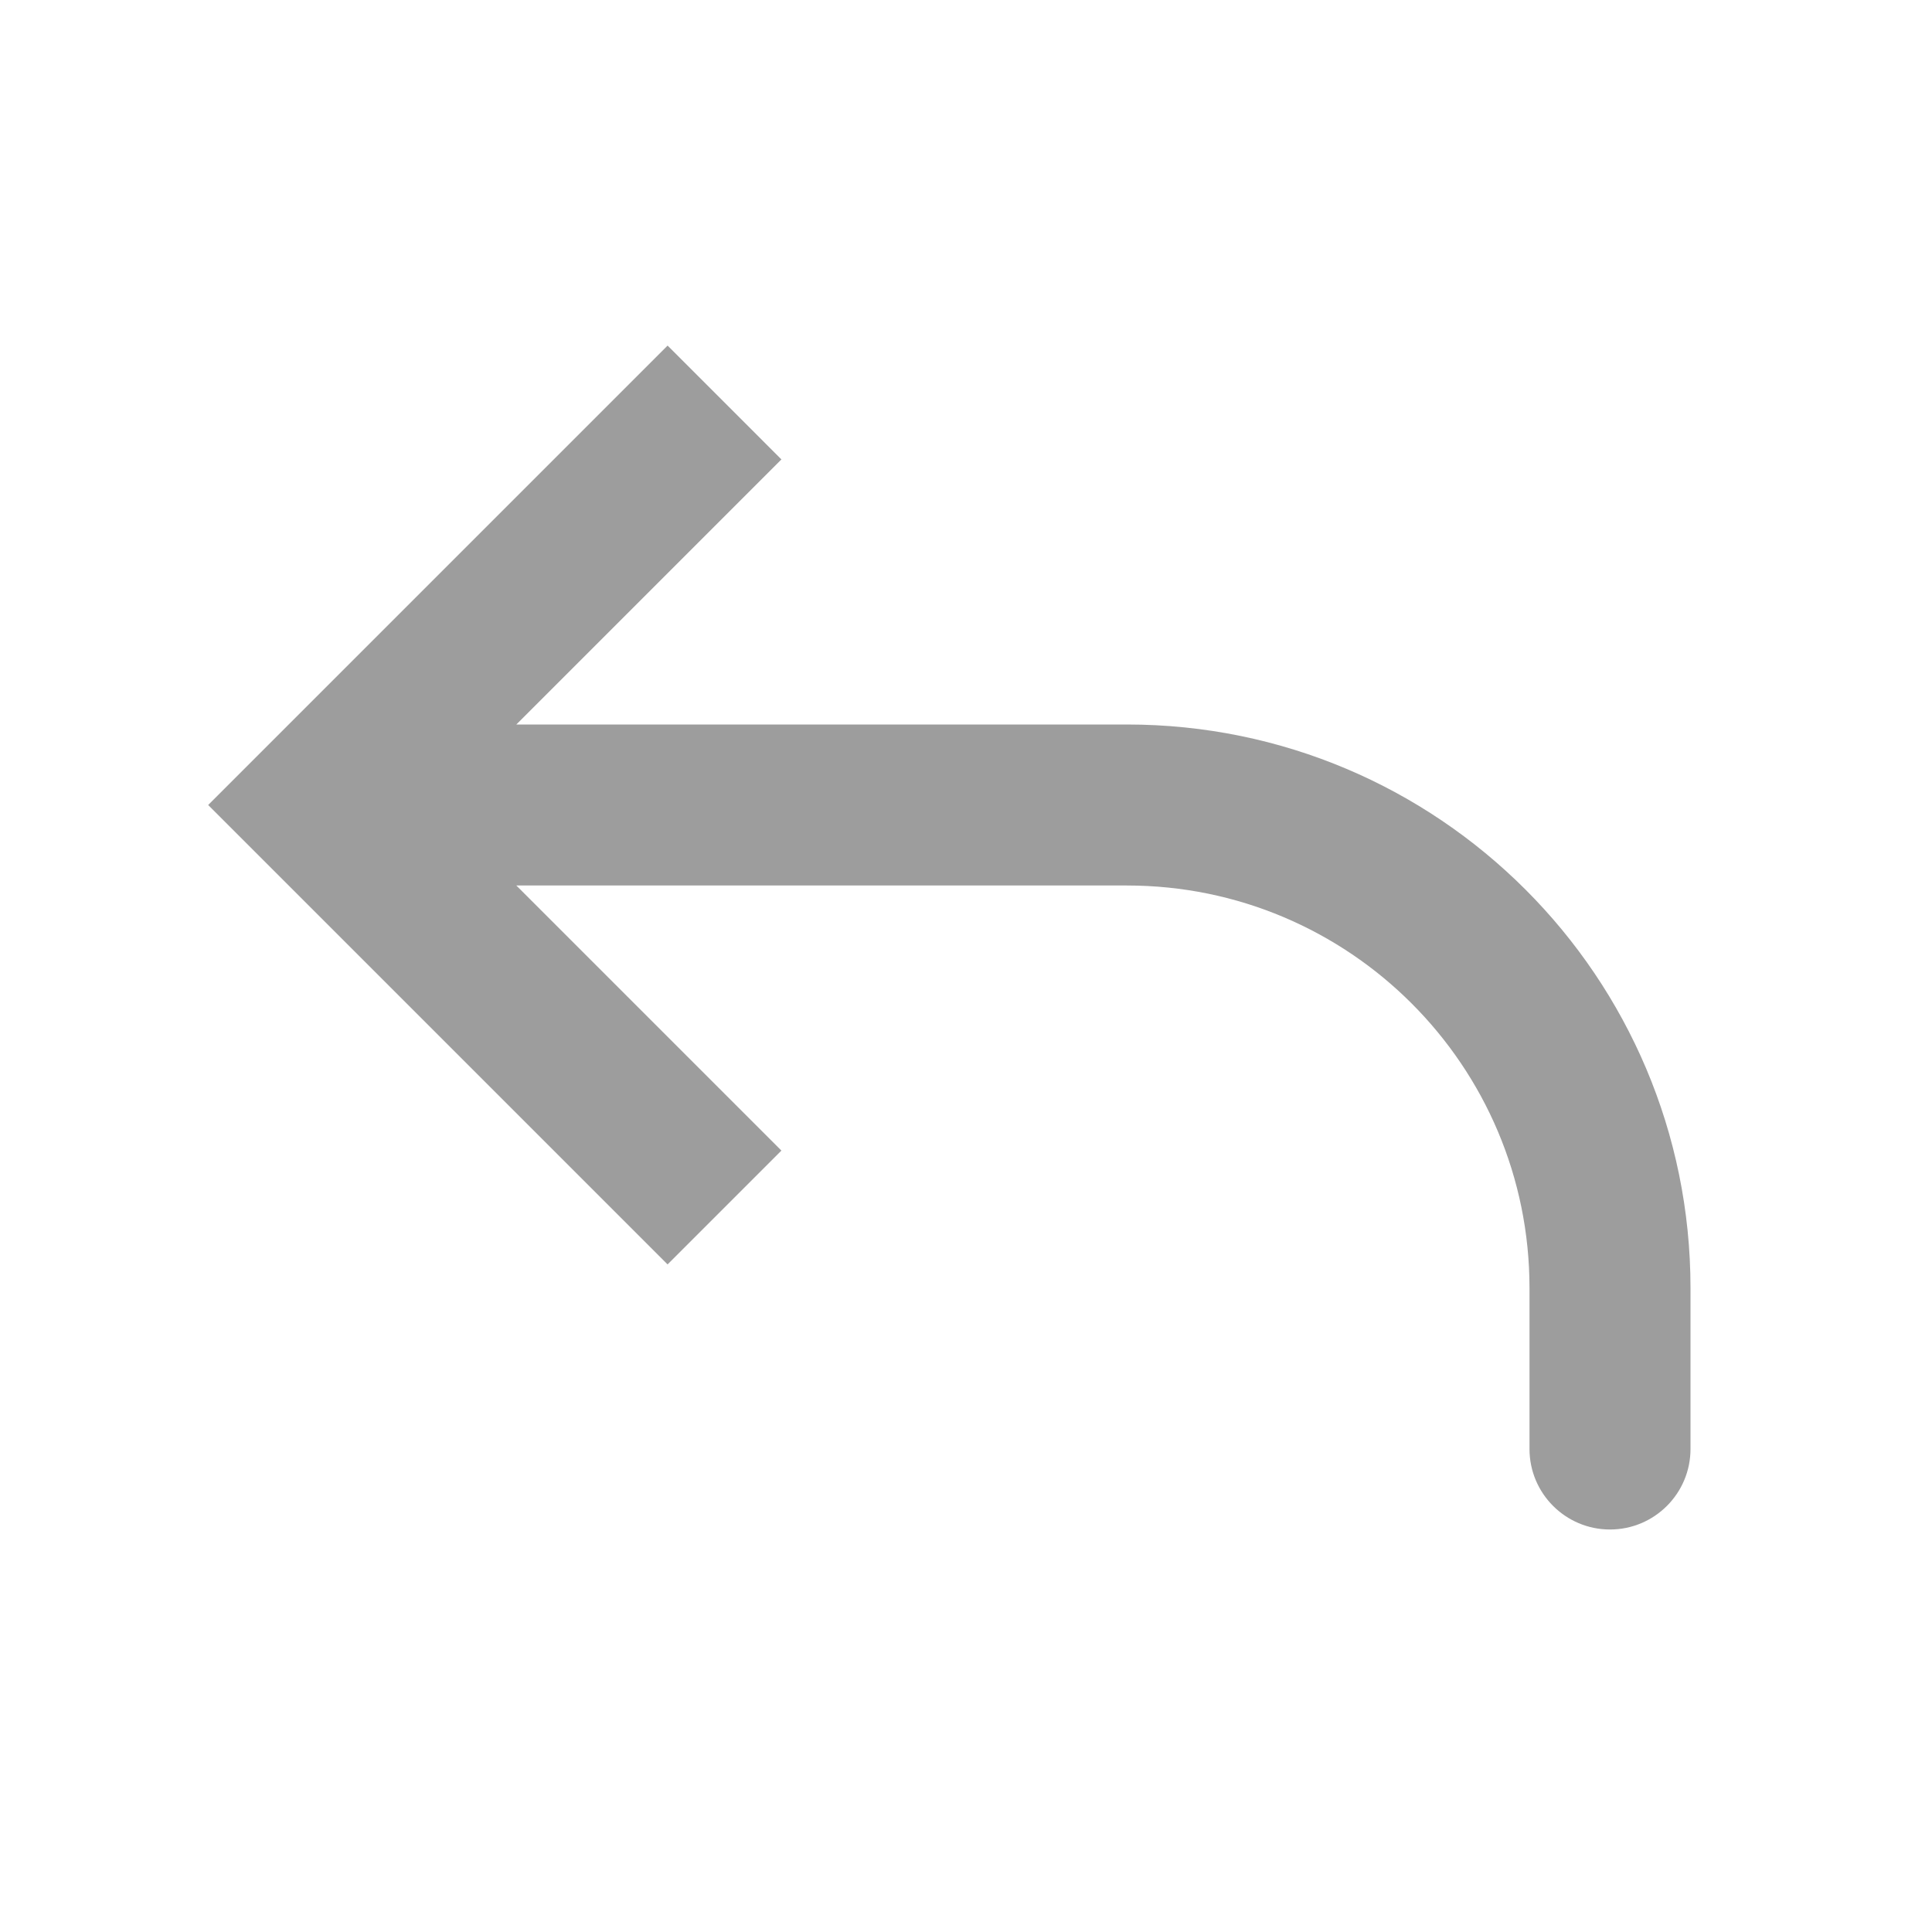
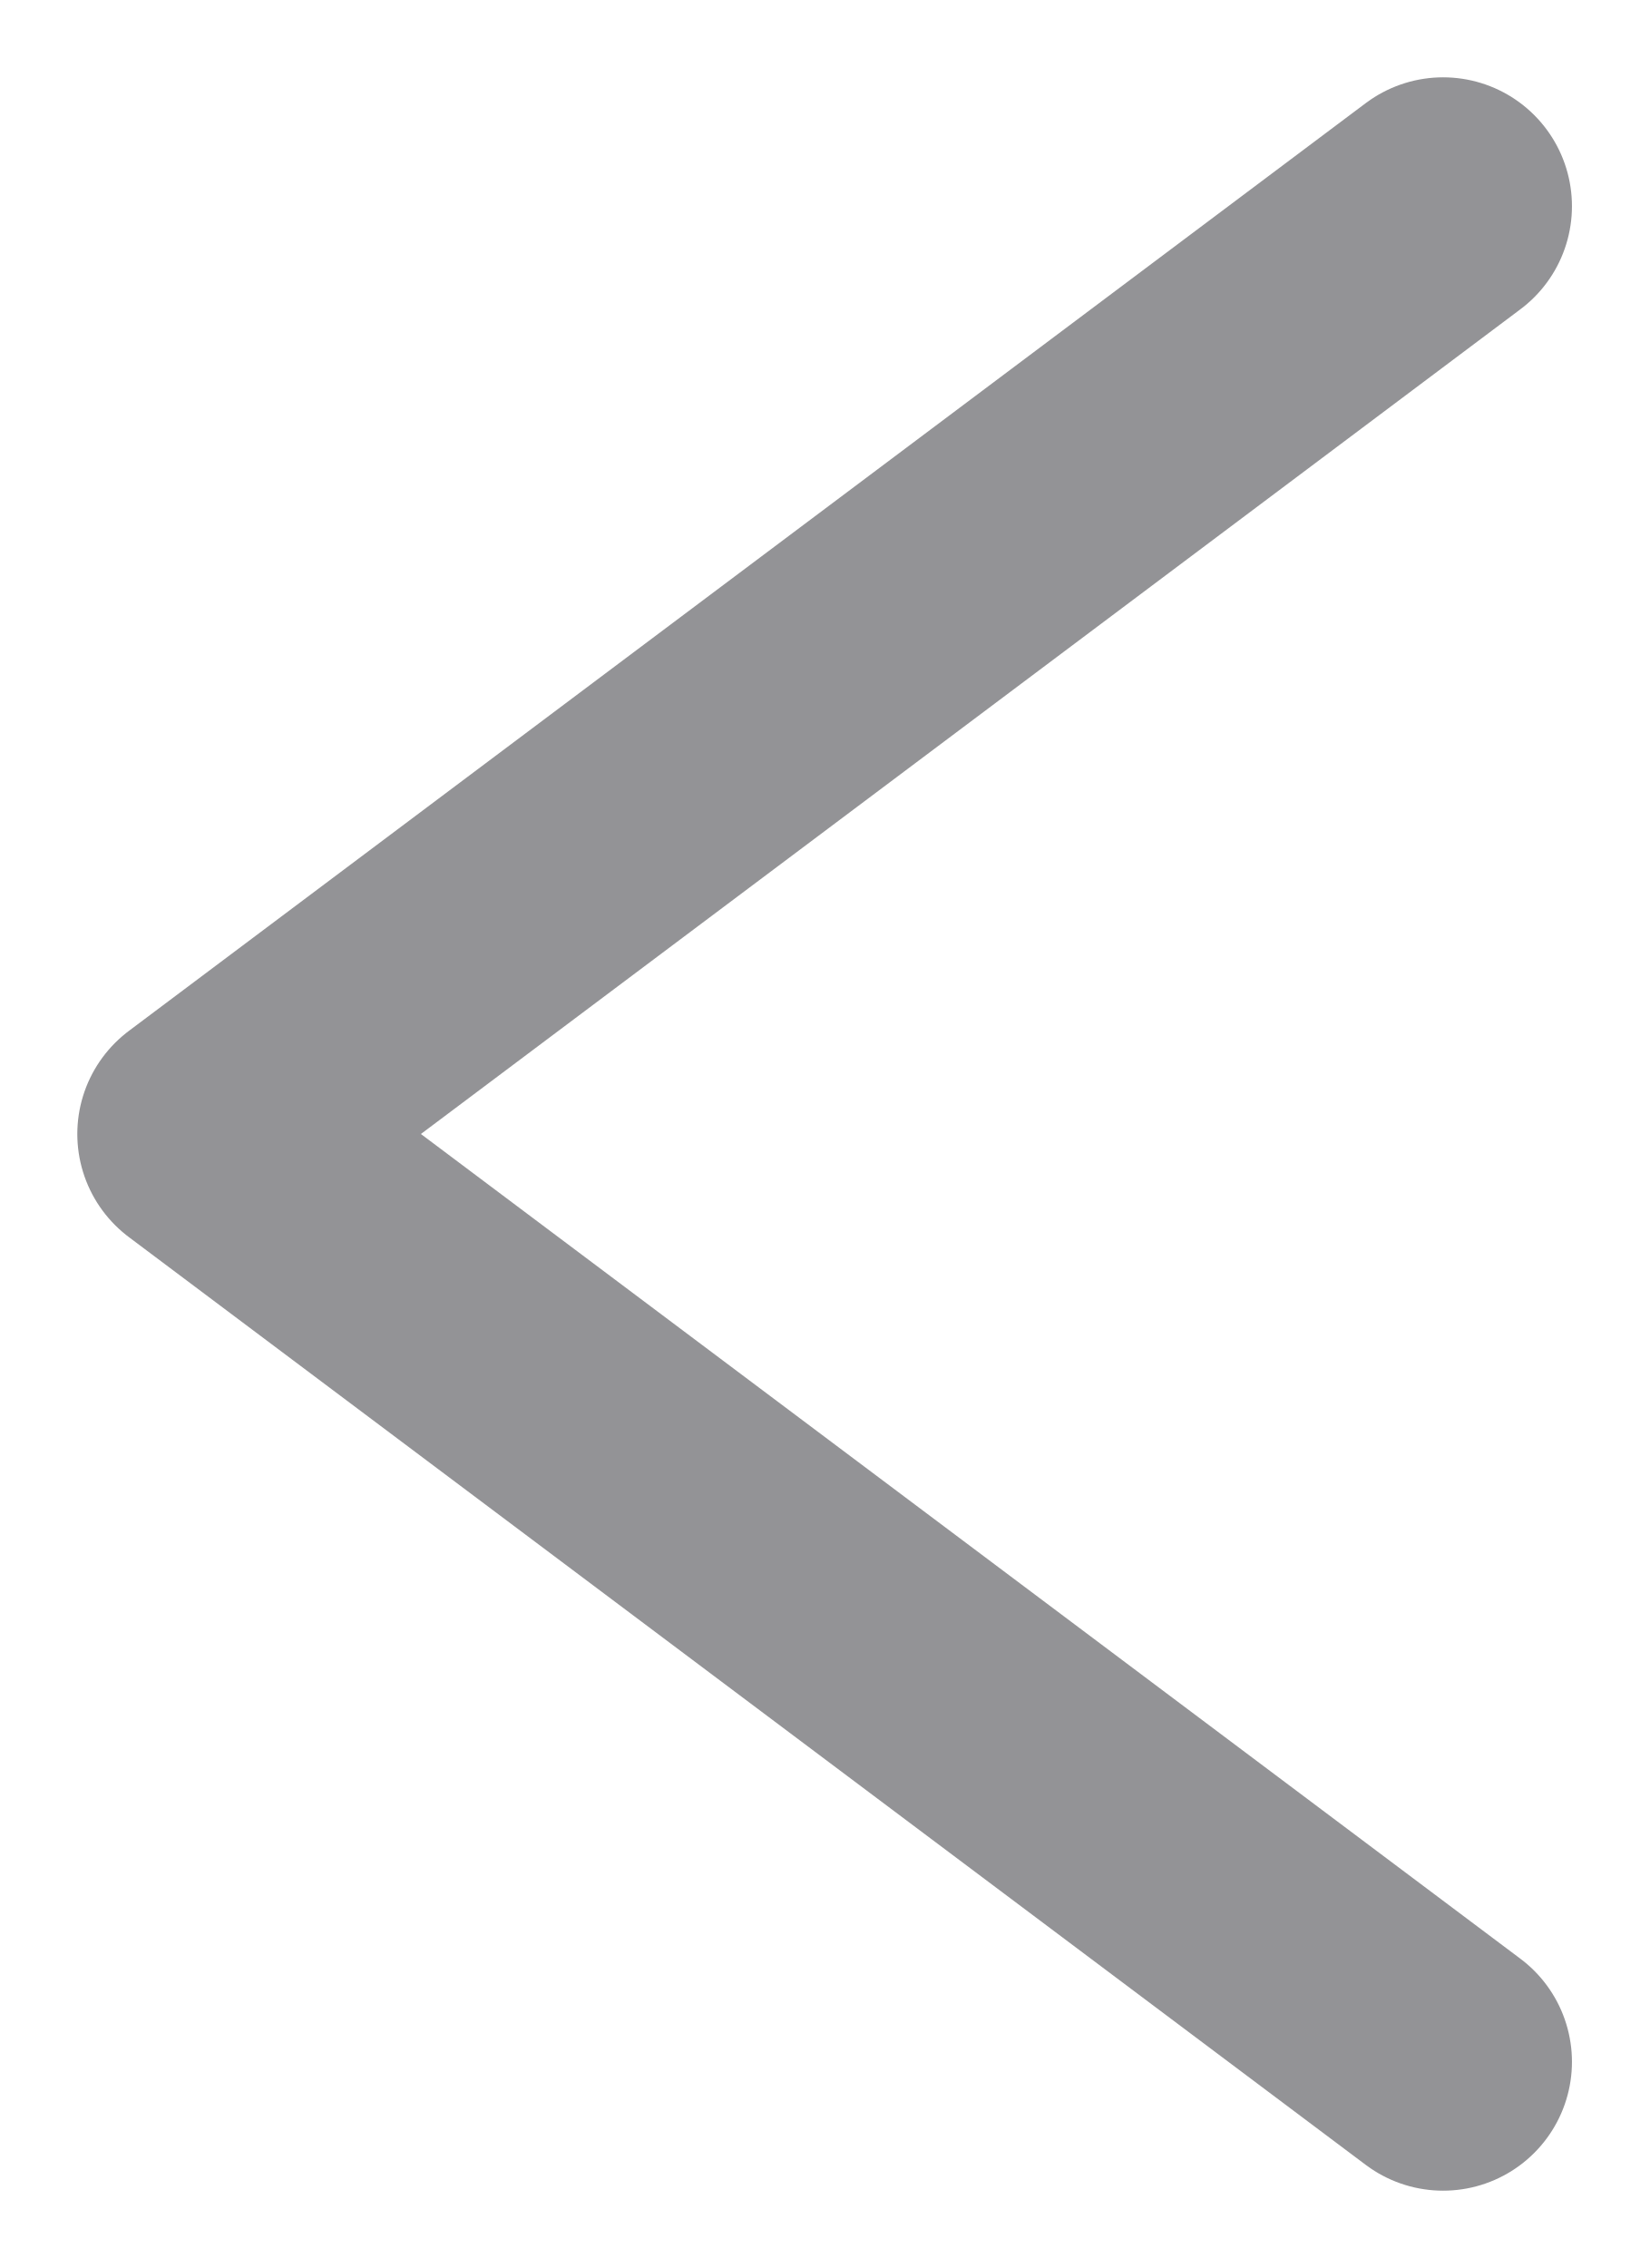
- <svg xmlns="http://www.w3.org/2000/svg" width="800px" height="800px" viewBox="0 0 24 24" fill="none">
-   <path d="M4 10L3.293 10.707L2.586 10L3.293 9.293L4 10ZM21 18C21 18.552 20.552 19 20 19C19.448 19 19 18.552 19 18L21 18ZM8.293 15.707L3.293 10.707L4.707 9.293L9.707 14.293L8.293 15.707ZM3.293 9.293L8.293 4.293L9.707 5.707L4.707 10.707L3.293 9.293ZM4 9L14 9L14 11L4 11L4 9ZM21 16L21 18L19 18L19 16L21 16ZM14 9C17.866 9 21 12.134 21 16L19 16C19 13.239 16.761 11 14 11L14 9Z" fill="#9d9d9d" />
+ <svg xmlns="http://www.w3.org/2000/svg" width="16" height="22" viewBox="0 0 16 22" fill="none">
+   <path d="M14 20L2 11L14 2" stroke="#939396" stroke-width="2.5" stroke-linecap="round" stroke-linejoin="round" />
</svg>
